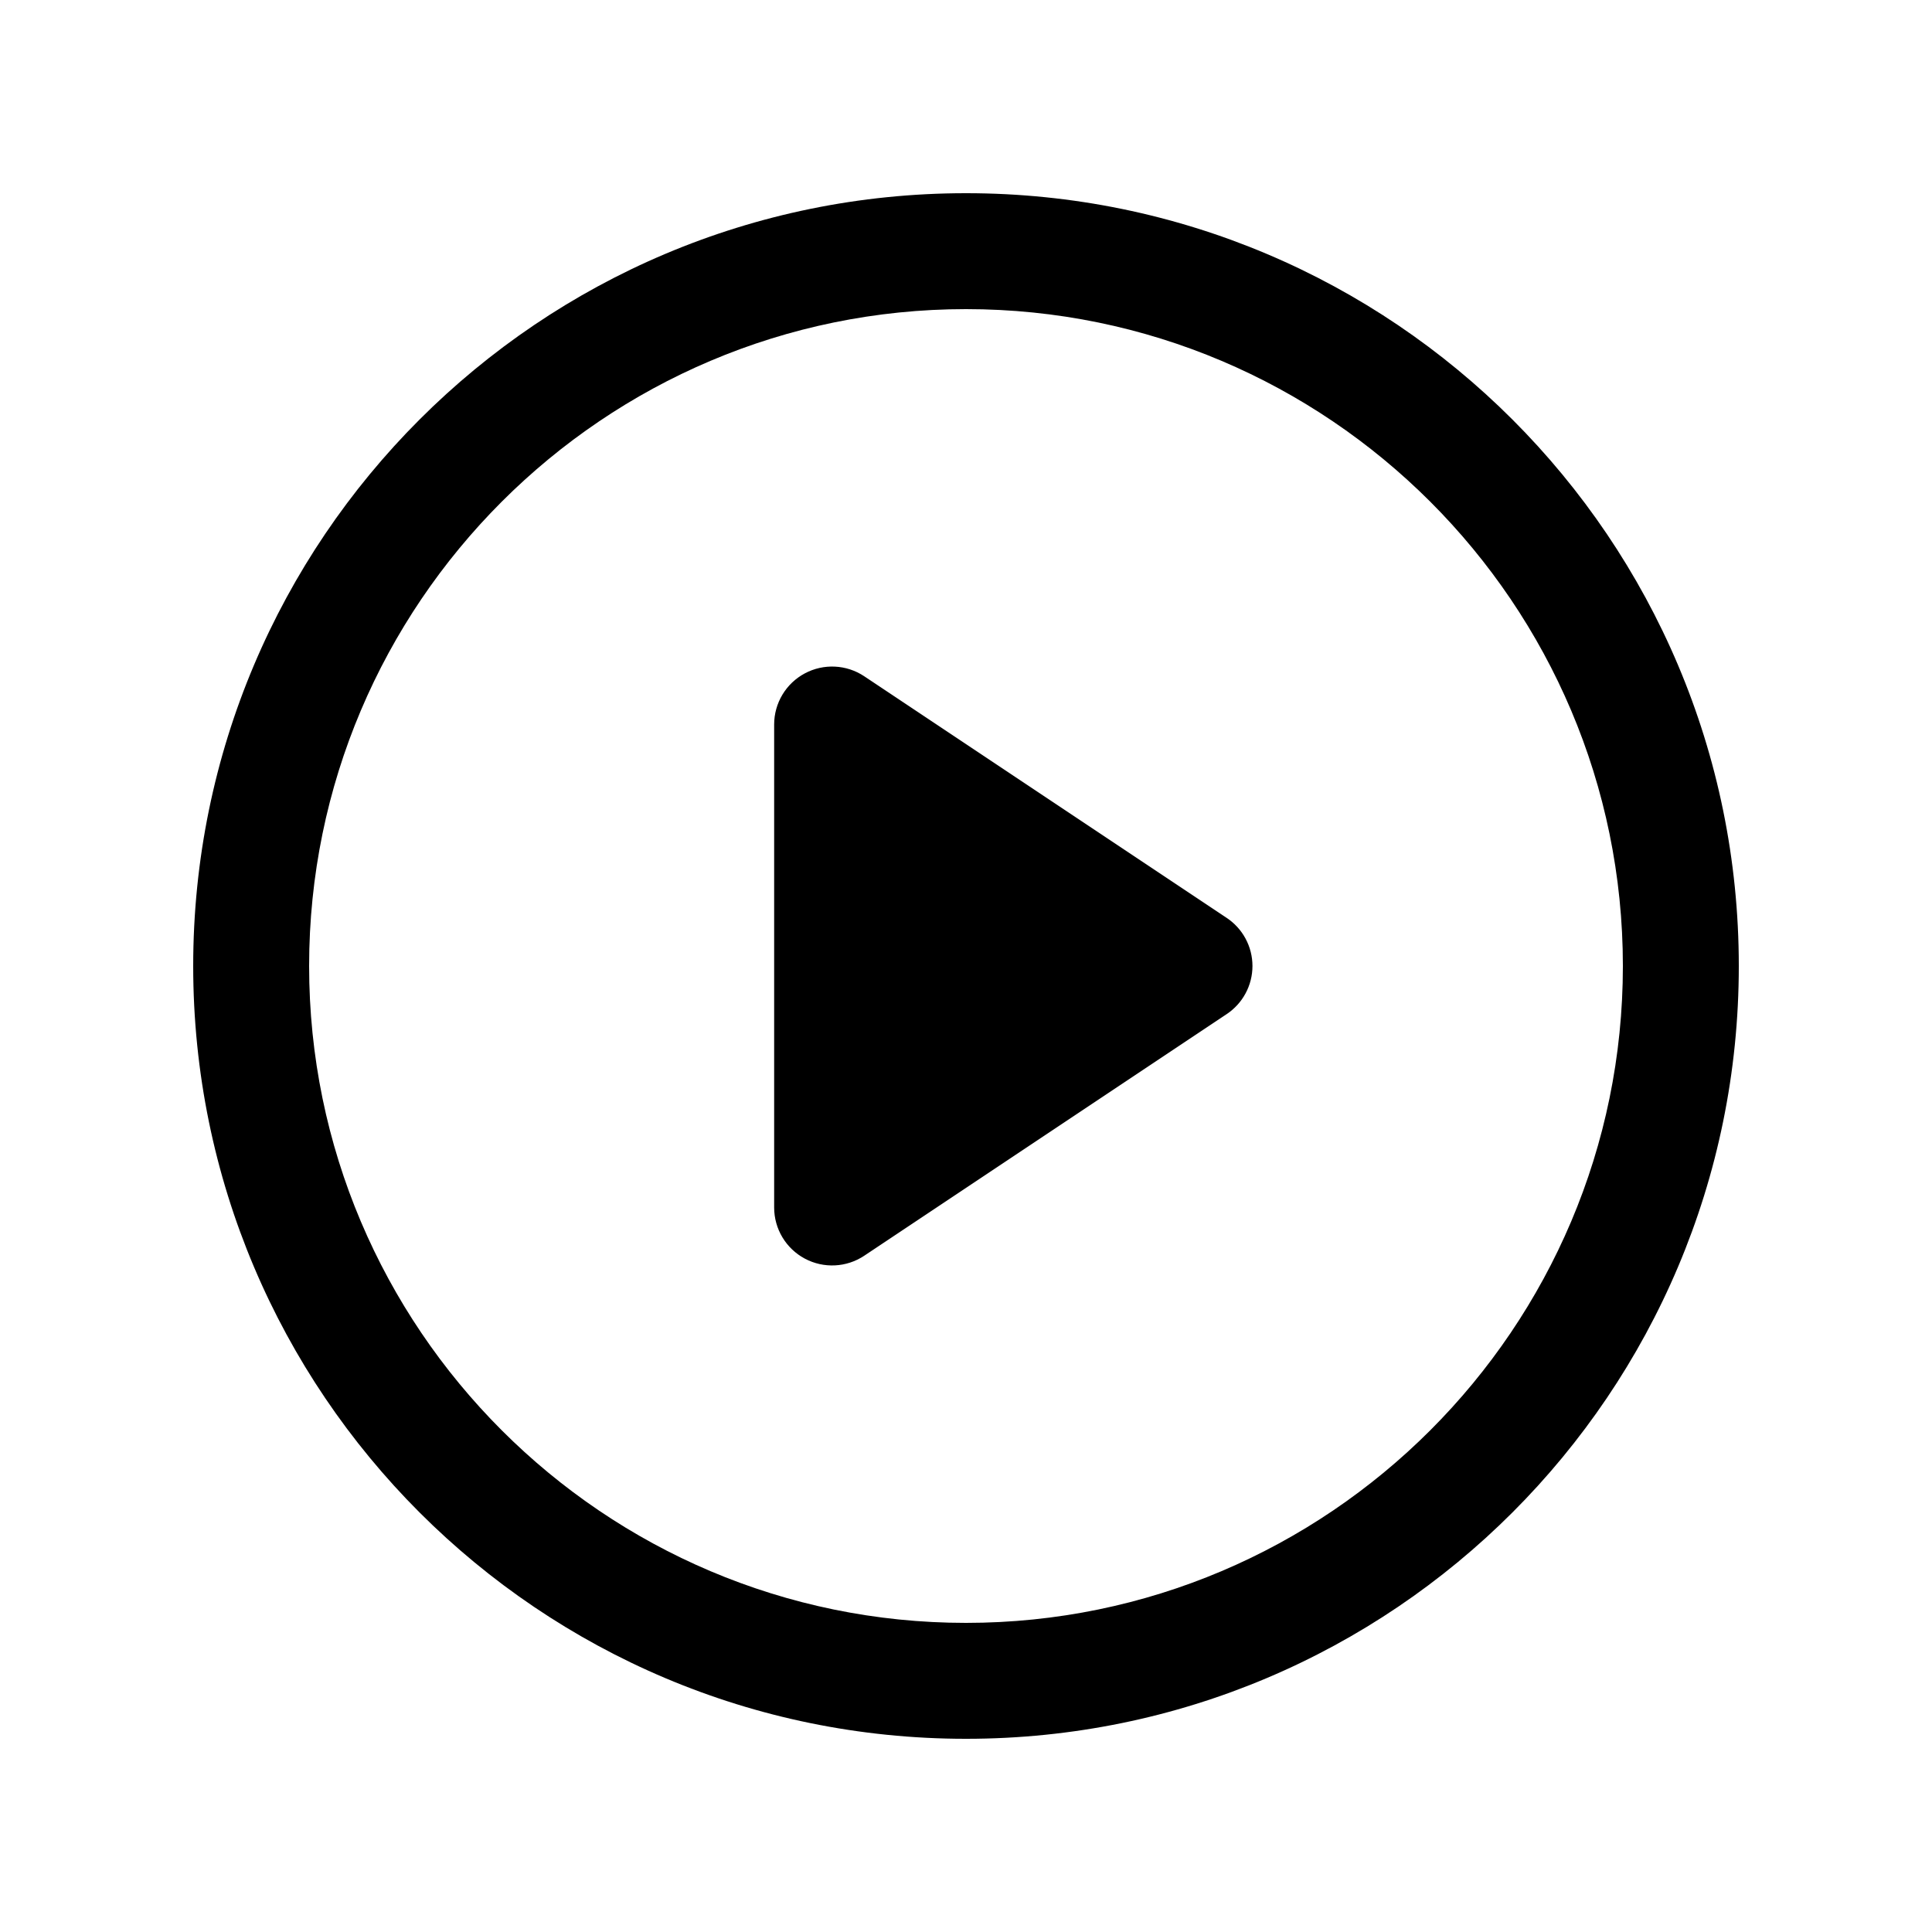
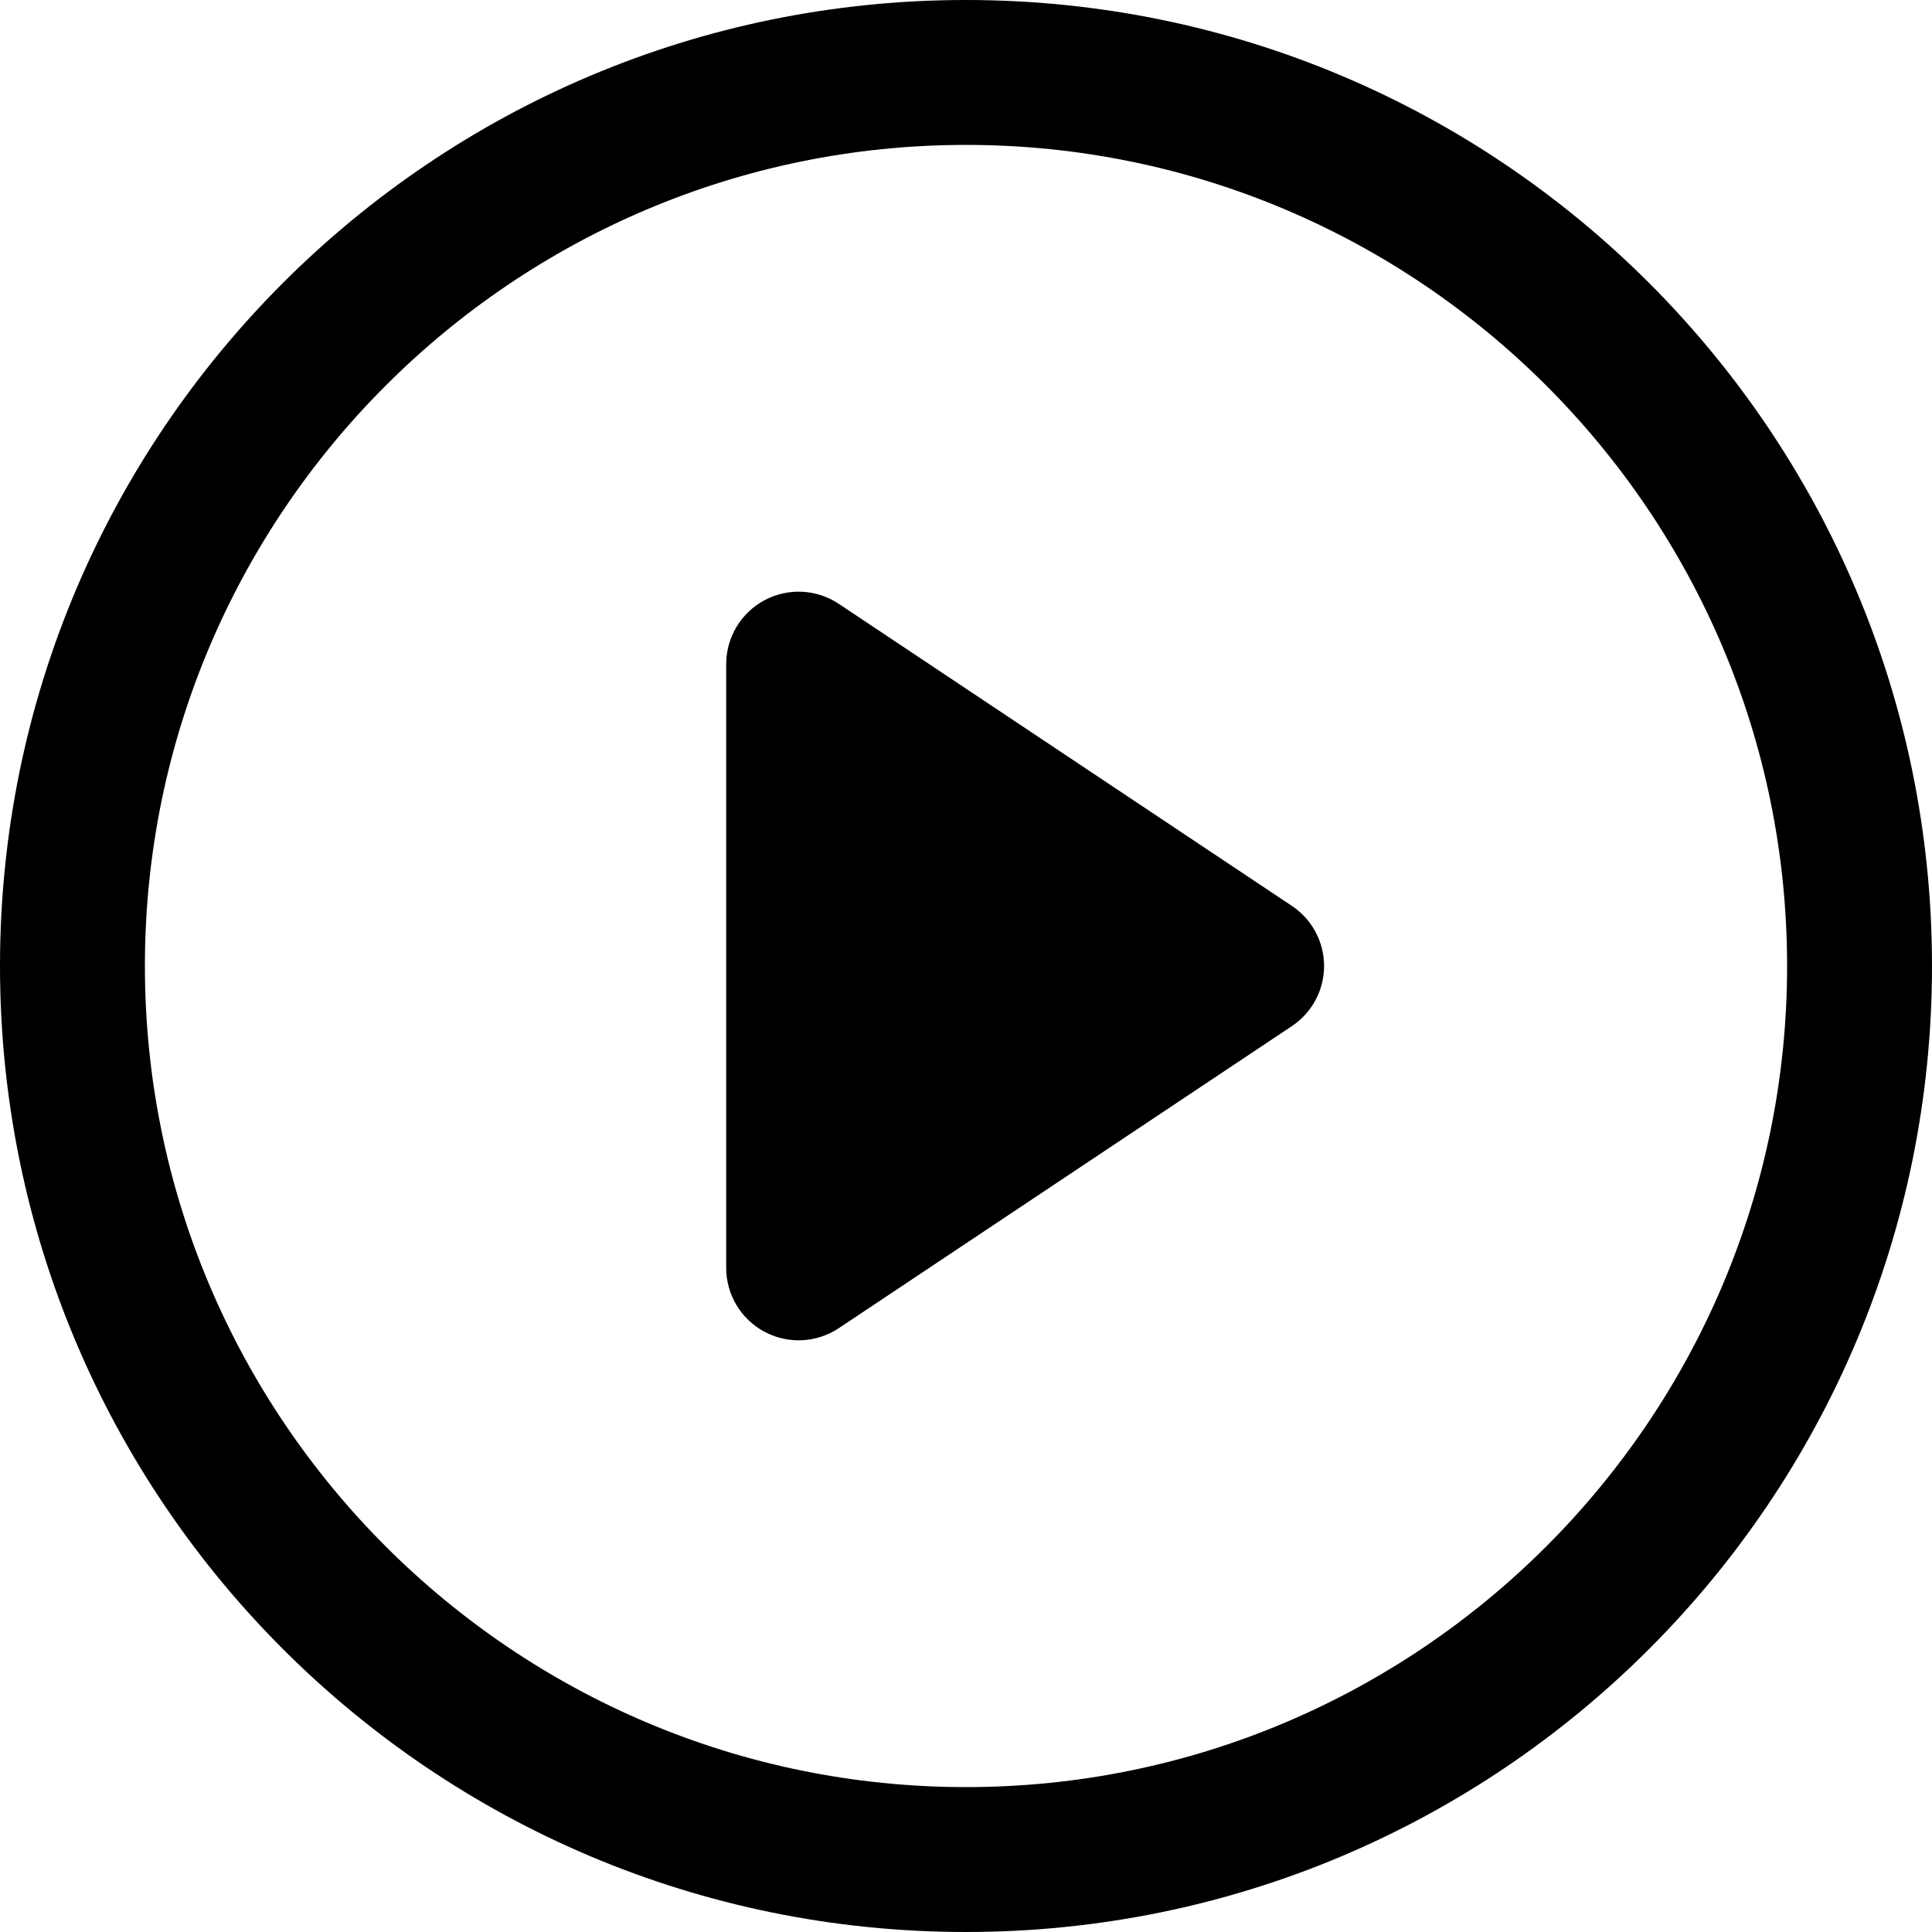
- <svg xmlns="http://www.w3.org/2000/svg" viewBox="0 0 20 20">
-   <path fill="#000" fill-rule="evenodd" d="M10 2a8 8 0 1 0 0 16 8 8 0 0 0 0-16m0 1.2c3.75 0 6.8 3.05 6.8 6.8s-3.05 6.8-6.8 6.8-6.8-3.05-6.8-6.8S6.25 3.2 10 3.2m2.697 6.301l-3.75-2.5a.6.6 0 0 0-.933.499v5a.6.6 0 0 0 .933.499l3.75-2.5a.598.598 0 0 0 0-.998" />
+ <svg xmlns="http://www.w3.org/2000/svg" viewBox="0 0 16 16">
+   <path fill="#000" fill-rule="evenodd" d="M8 0a8 8 0 1 0 0 16A8 8 0 0 0 8 0m0 1.2c3.75 0 6.8 3.05 6.8 6.8s-3.05 6.8-6.8 6.8S1.2 11.75 1.2 8 4.25 1.2 8 1.2m2.697 6.301l-3.75-2.5a.6.6 0 0 0-.933.499v5a.6.6 0 0 0 .933.499l3.75-2.5a.598.598 0 0 0 0-.998" />
</svg>
